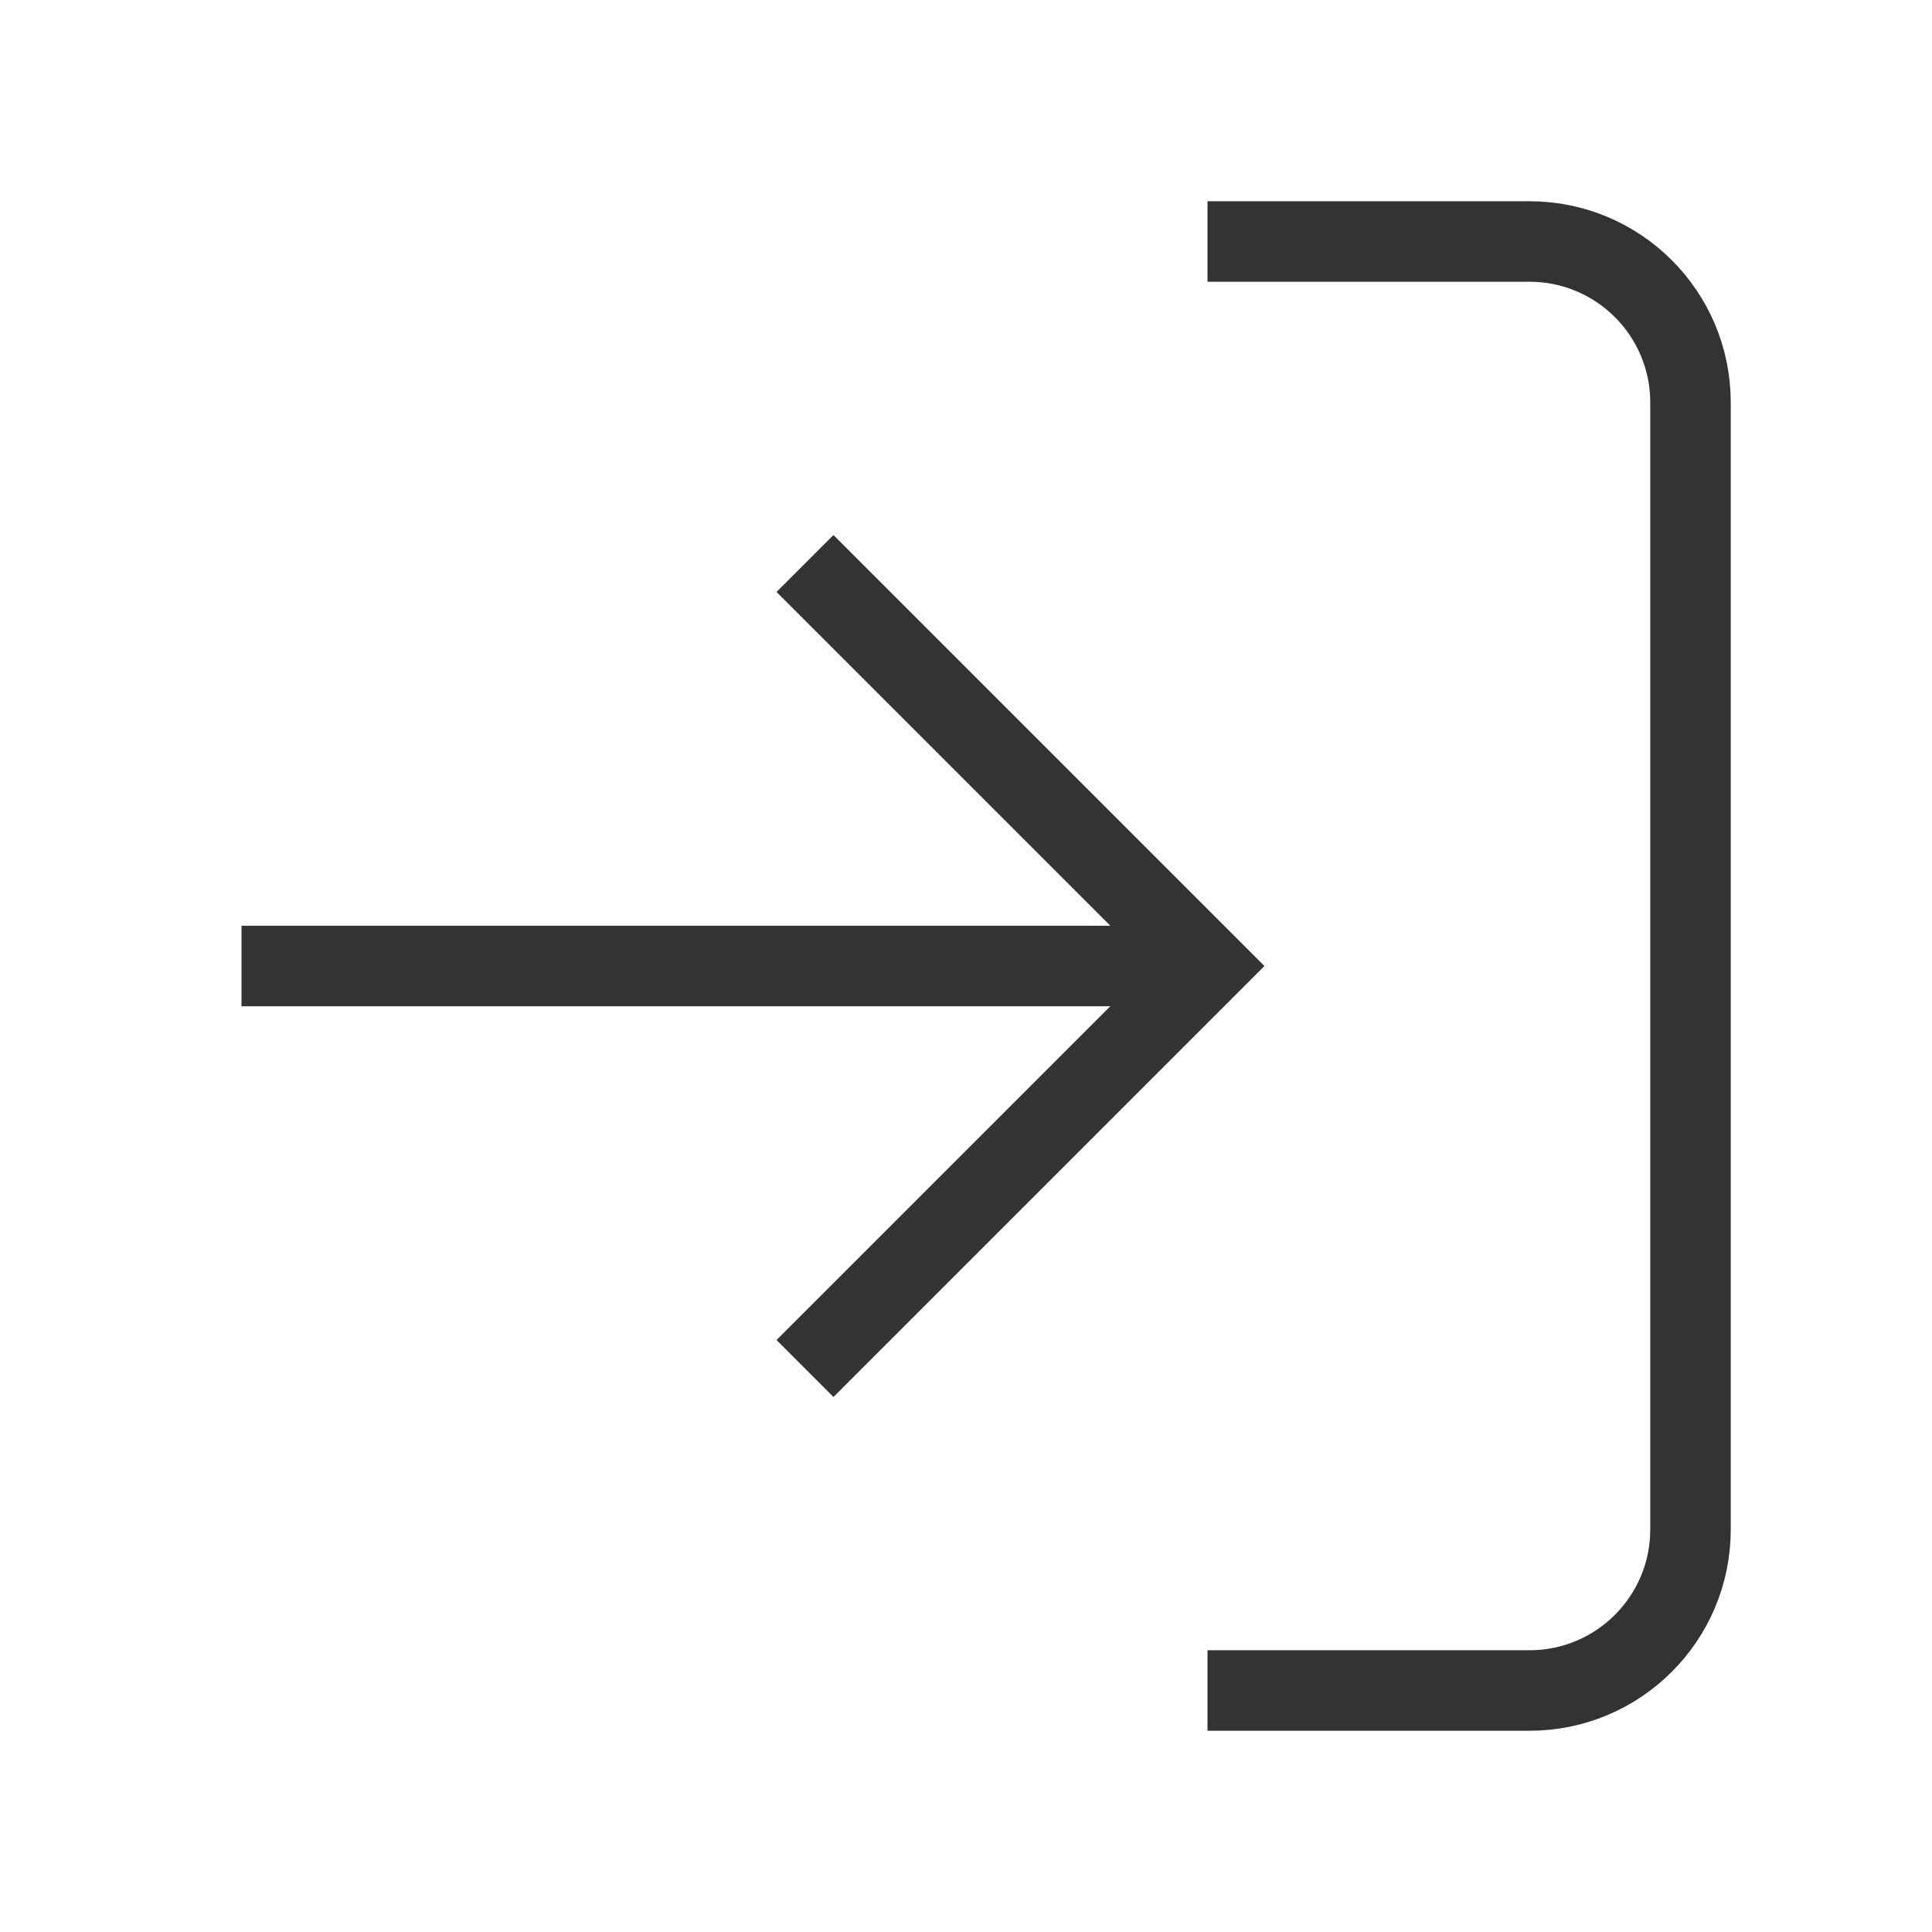
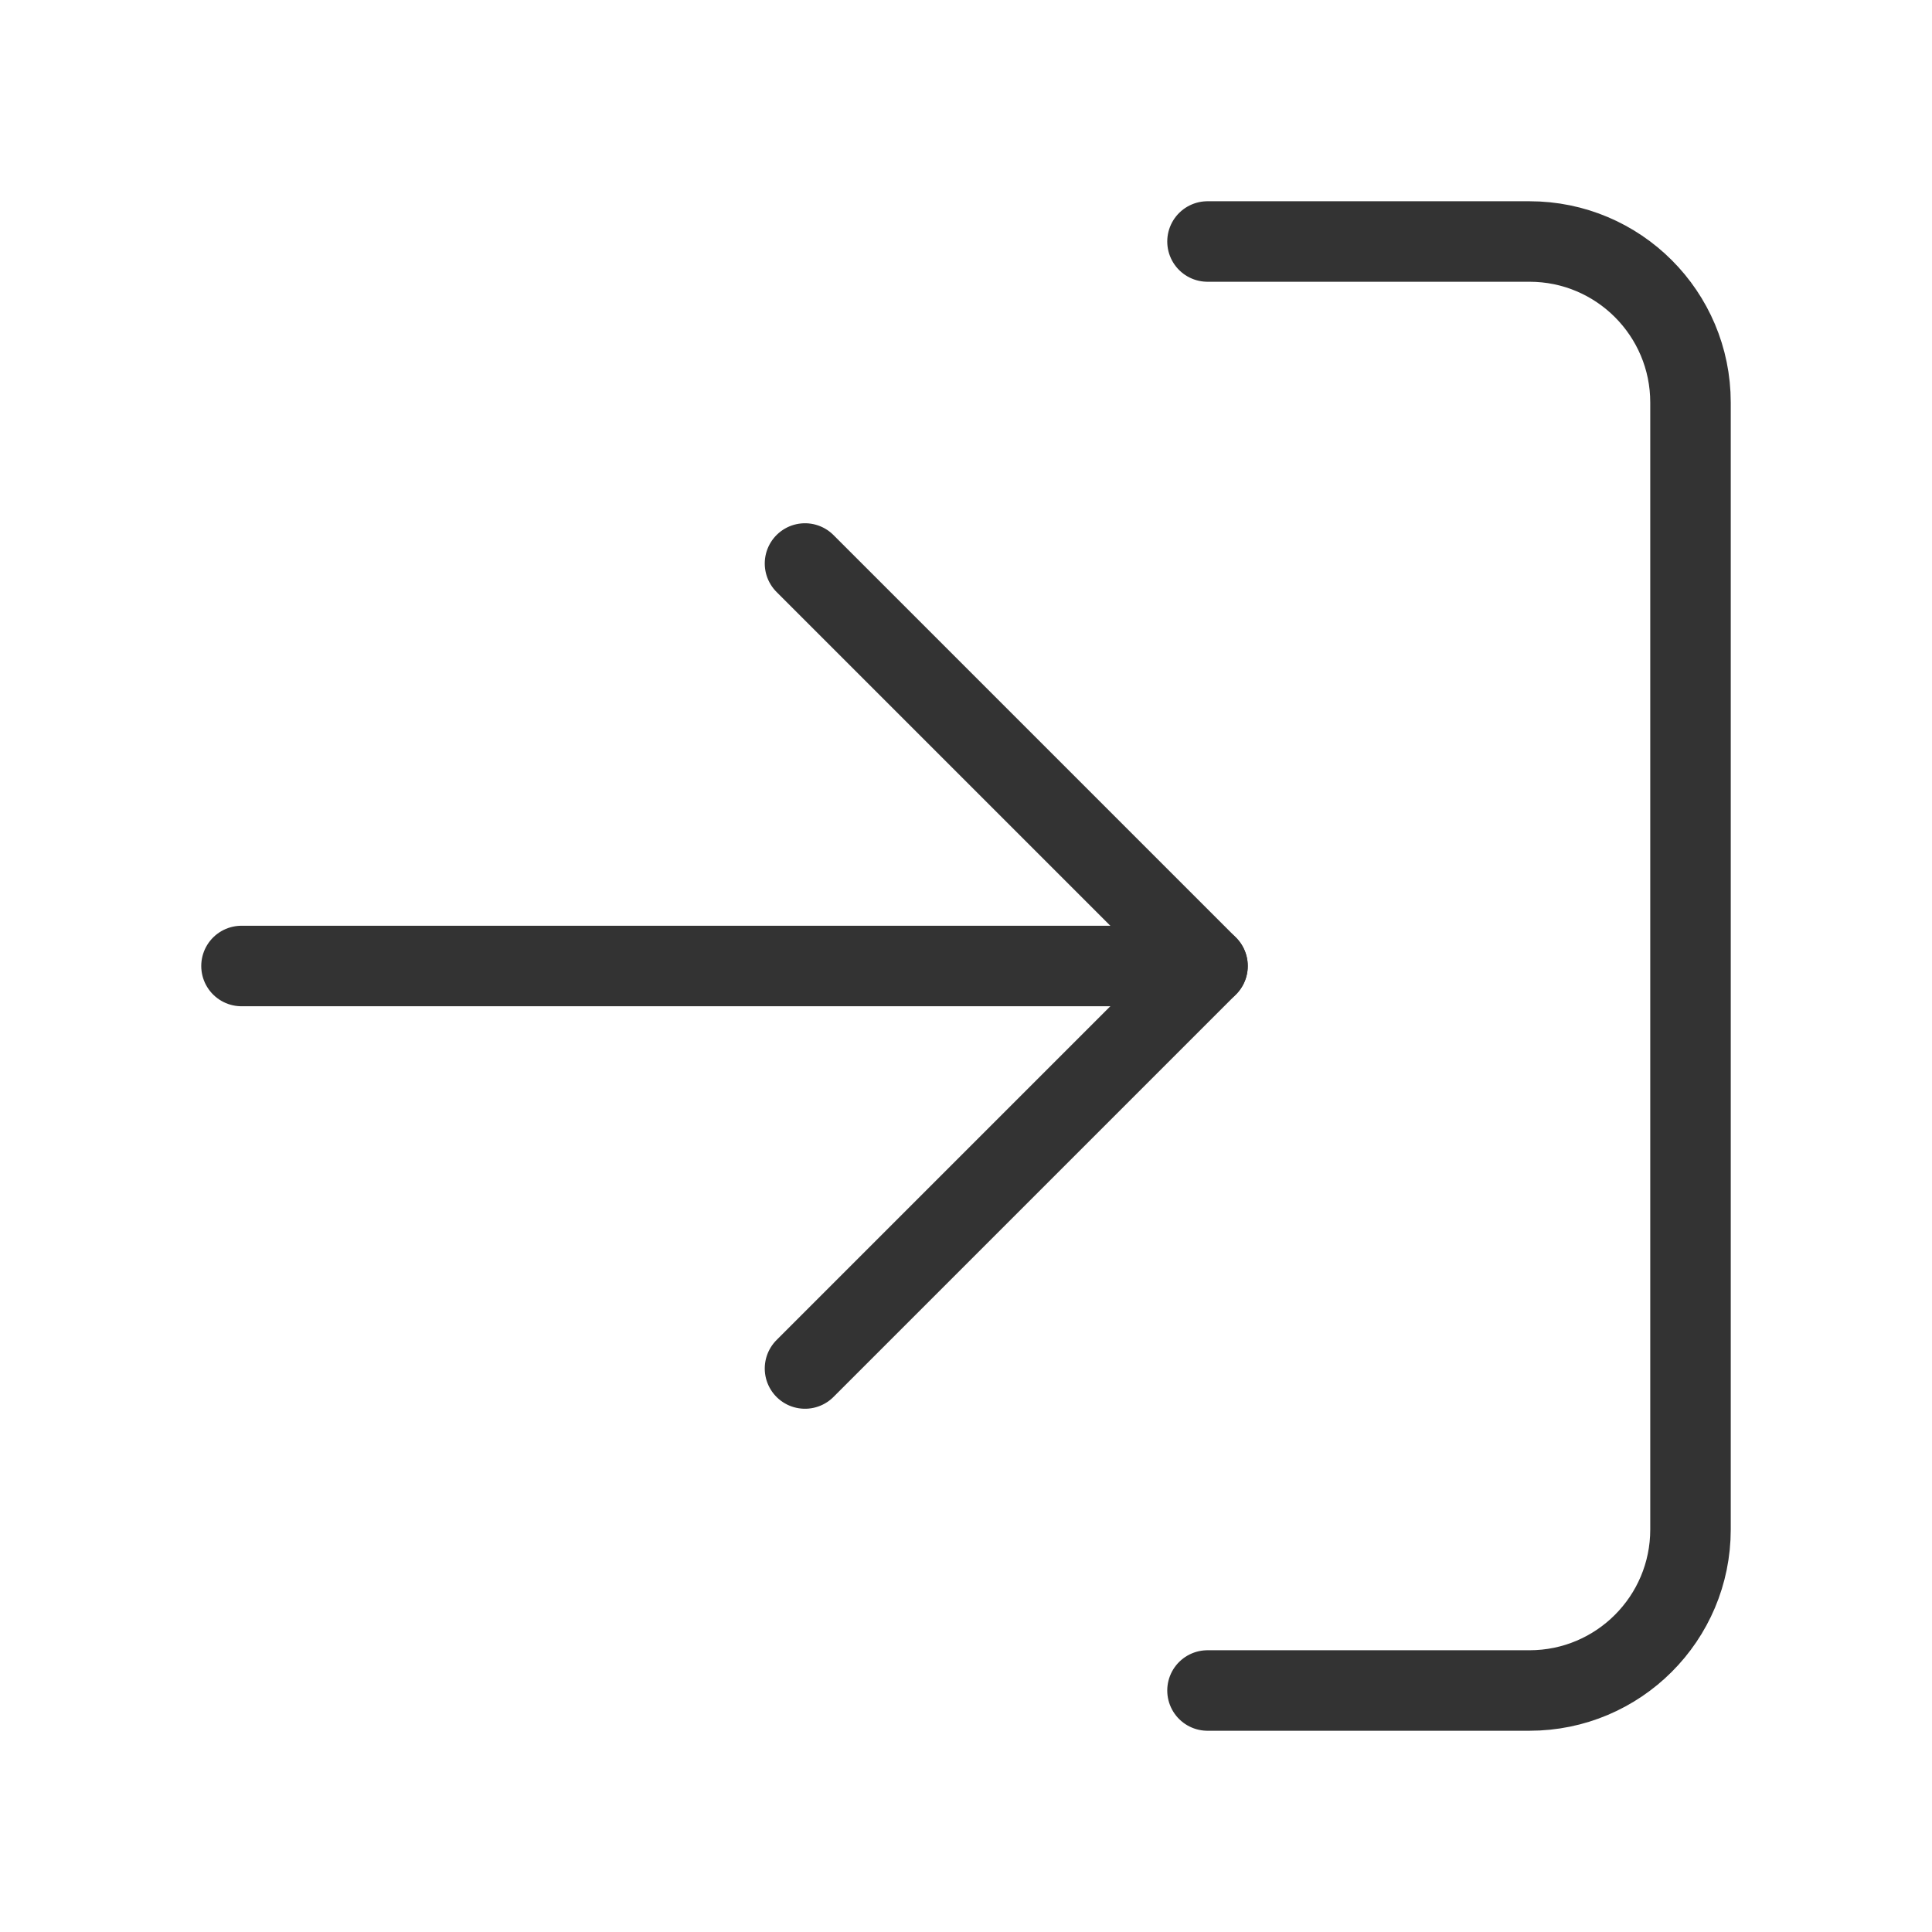
- <svg xmlns="http://www.w3.org/2000/svg" width="24" height="24" viewBox="0 0 24 24" fill="none" stroke="#333" strokeWidth="1" strokeLinecap="round" strokeLinejoin="round" class="feather feather-log-in">
+ <svg xmlns="http://www.w3.org/2000/svg" width="24" height="24" viewBox="0 0 24 24" fill="none" stroke="#333" stroke-width="1" stroke-linecap="round" stroke-linejoin="round" class="feather feather-log-in">
  <path d="M15 3h4a2 2 0 0 1 2 2v14a2 2 0 0 1-2 2h-4" />
  <polyline points="10 17 15 12 10 7" />
  <line x1="15" y1="12" x2="3" y2="12" />
</svg>
